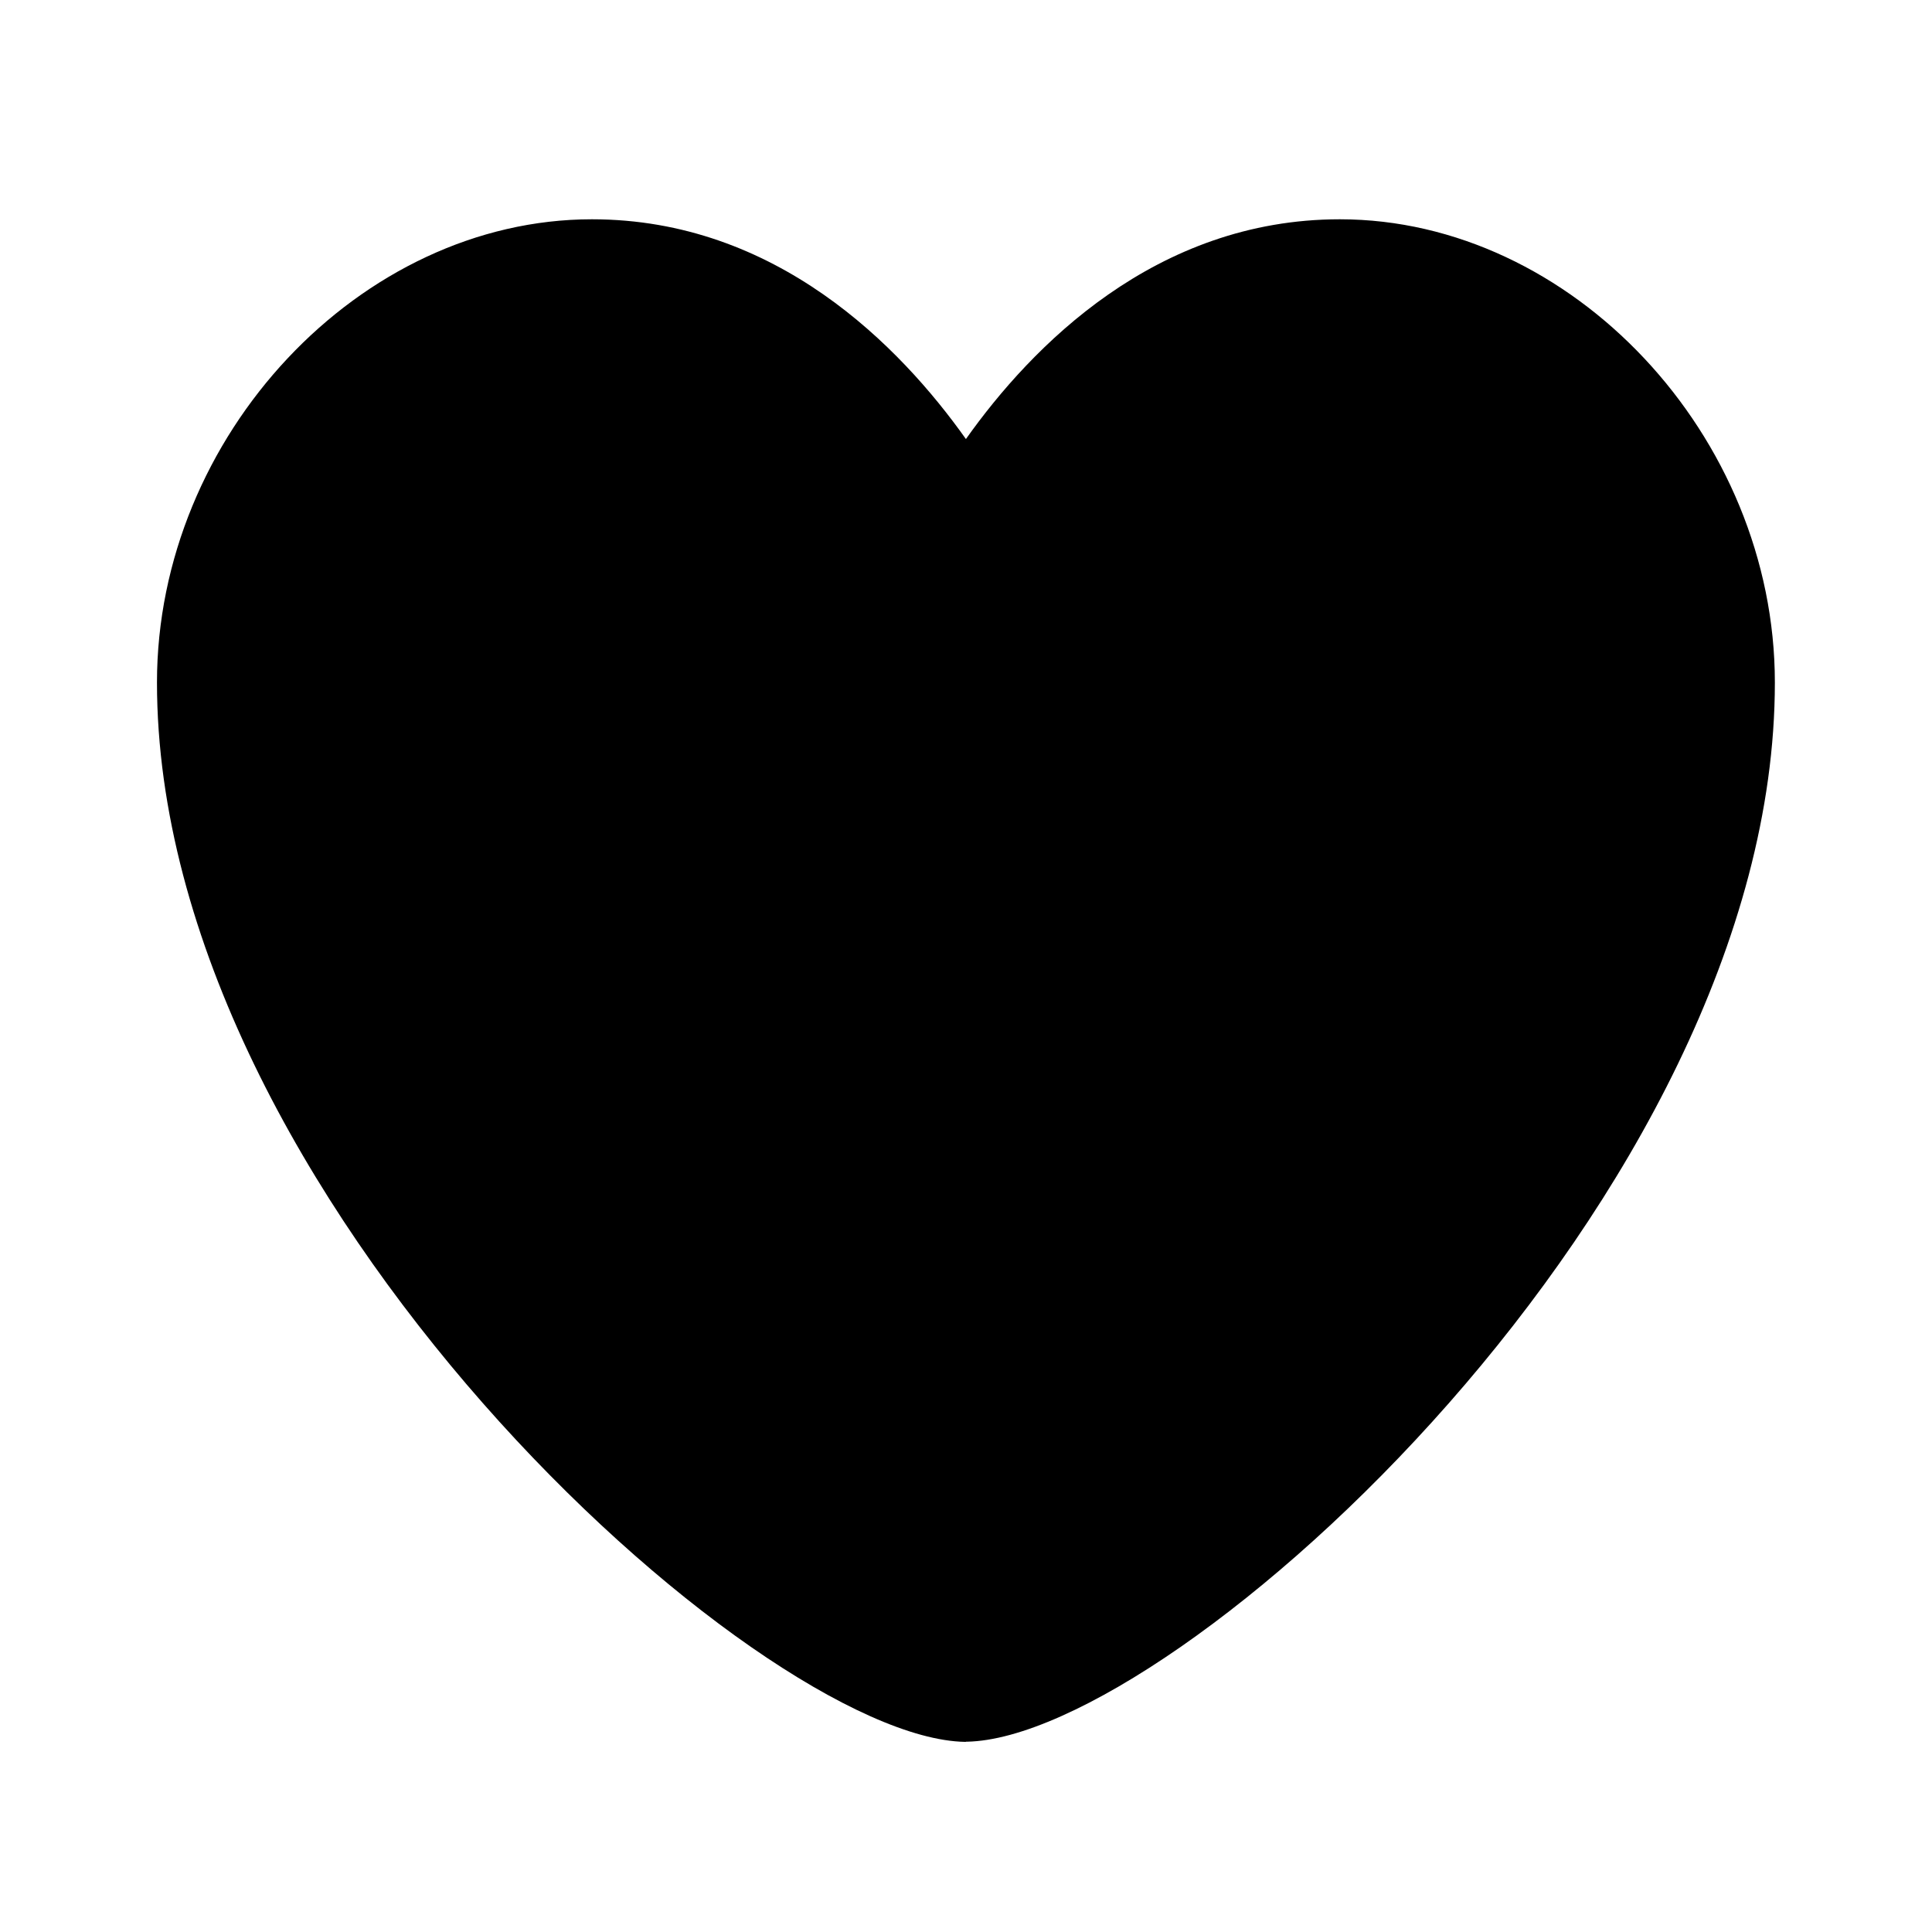
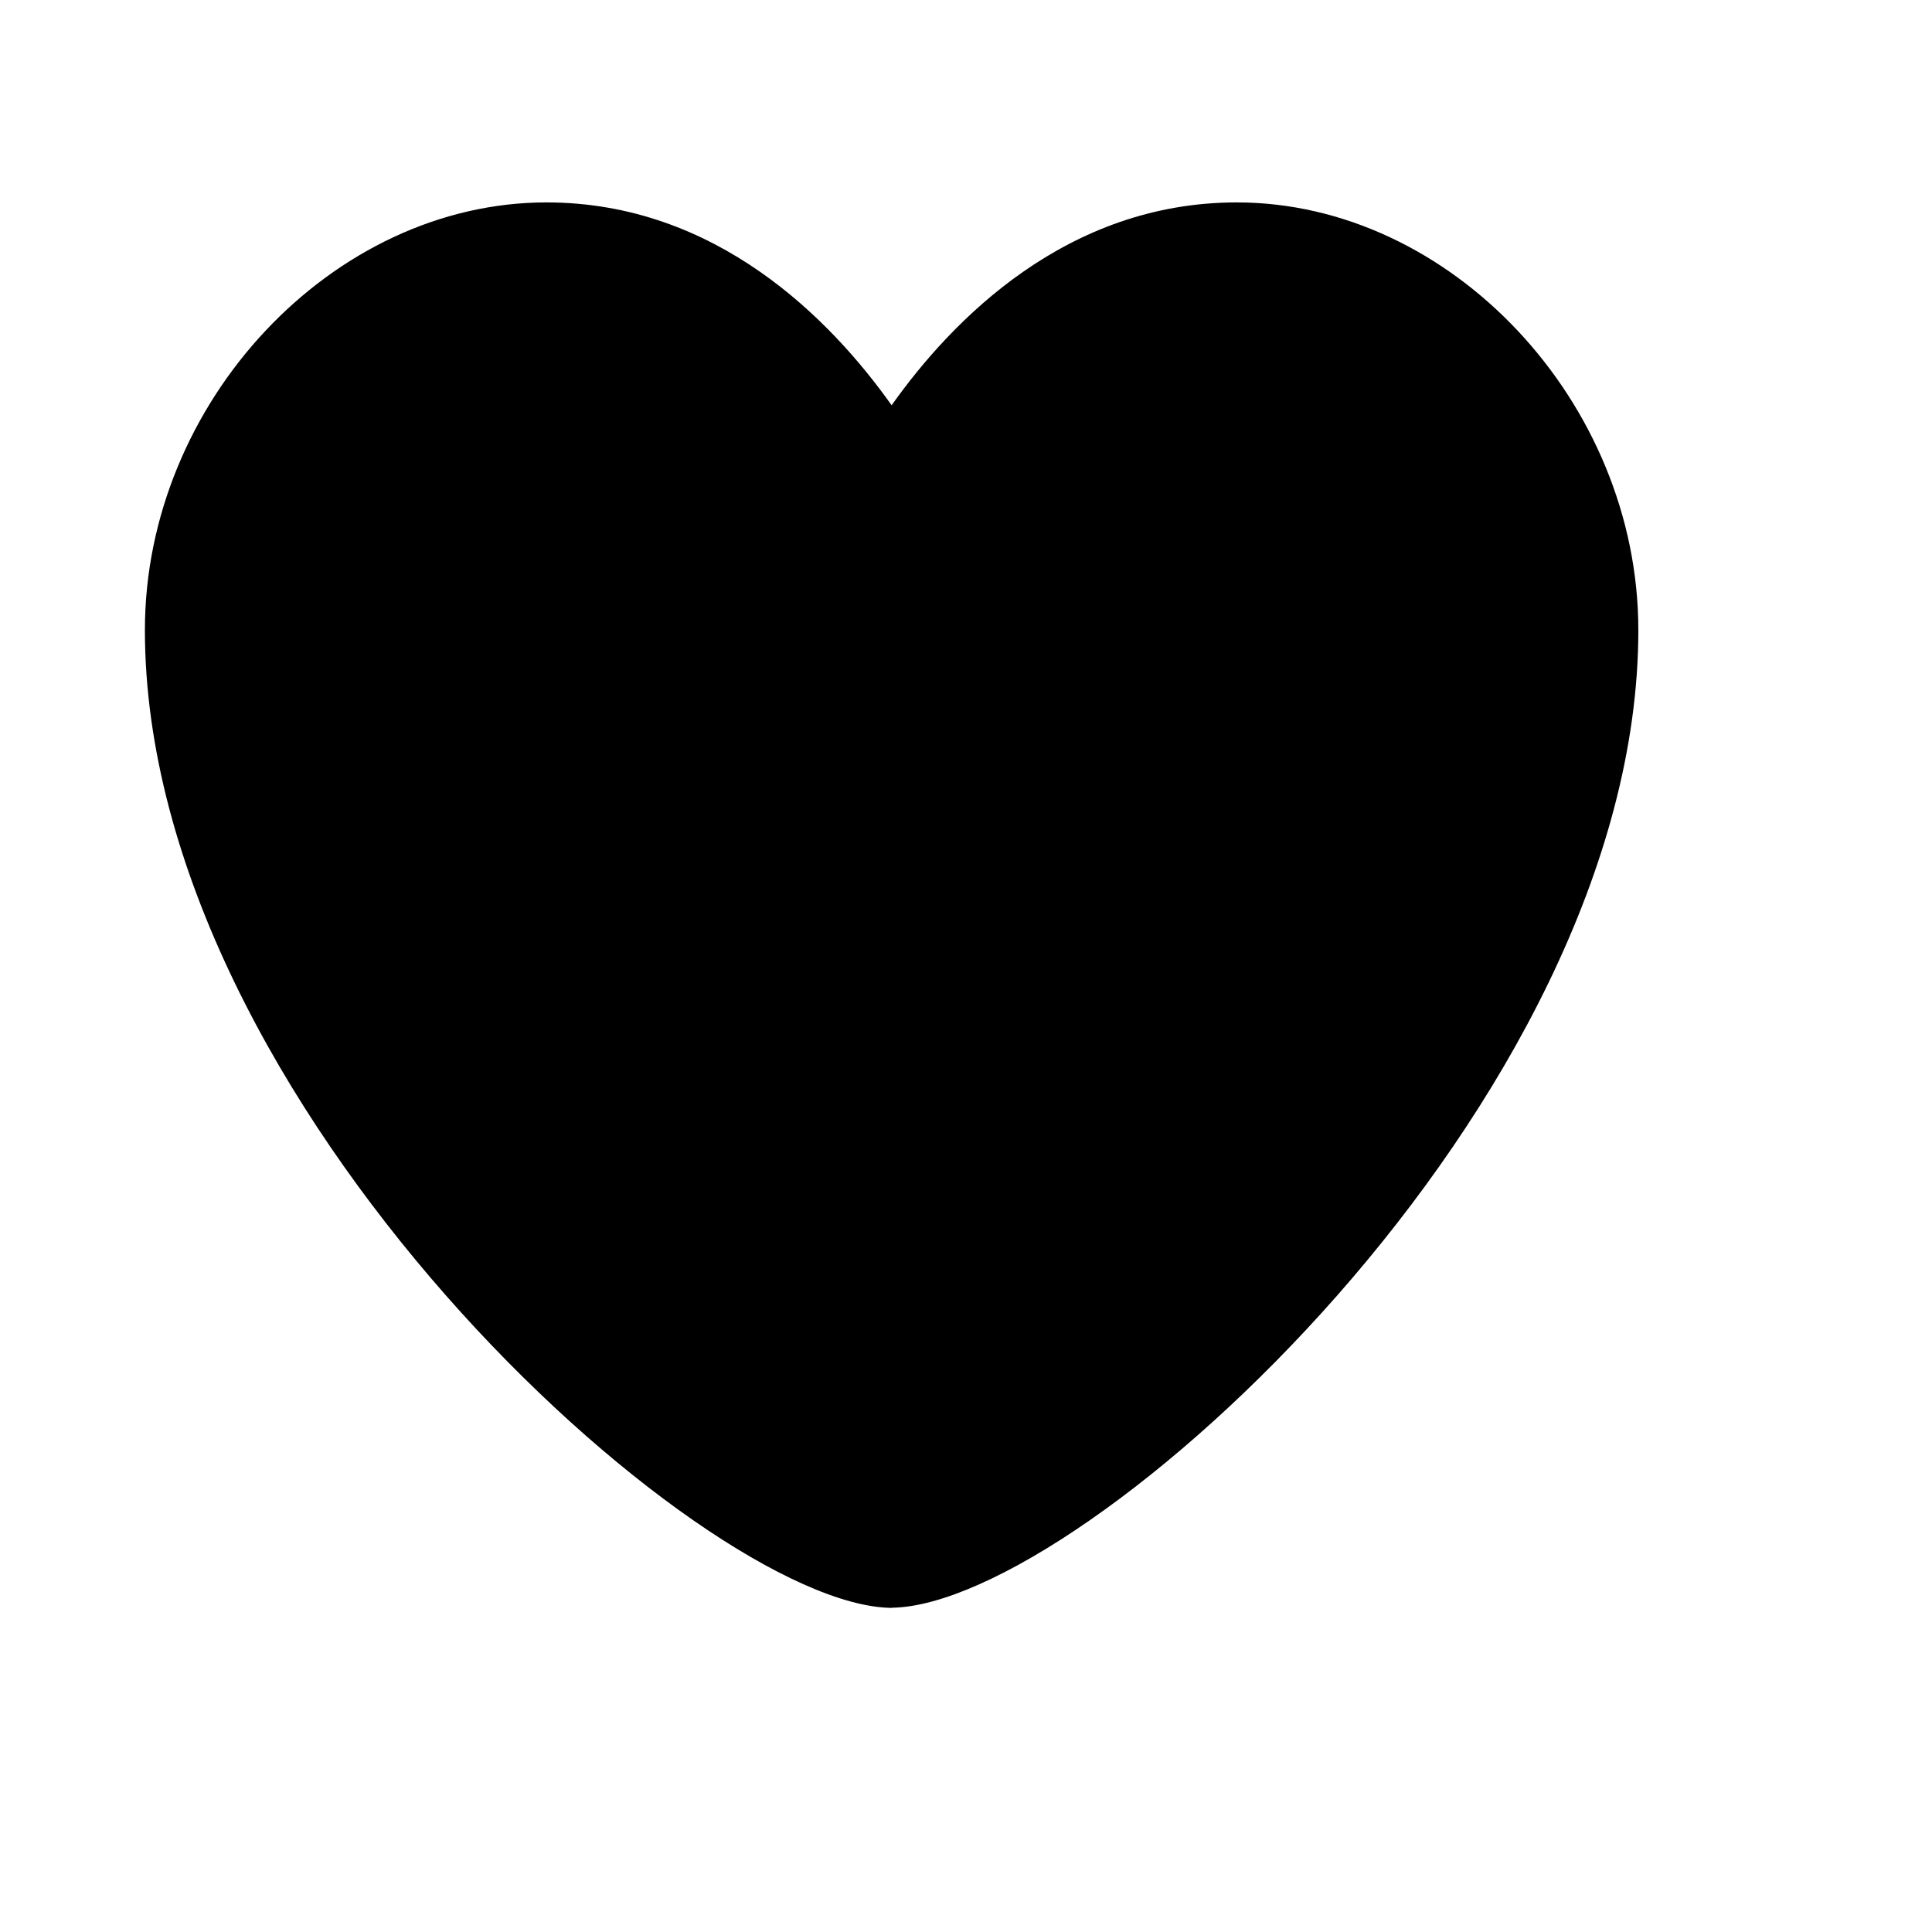
- <svg viewBox="0 0 24 24" aria-hidden="true">
+ <svg viewBox="0 0 26 26" aria-hidden="true">
  <g>
    <path d="M12 21.638h-.014C9.403 21.59 1.95 14.856 1.95 8.478c0-3.064 2.525-5.754 5.403-5.754 2.29 0 3.83 1.58 4.646 2.73.814-1.148 2.354-2.73 4.645-2.73 2.88 0 5.404 2.69 5.404 5.755 0 6.376-7.454 13.11-10.037 13.157H12z" />
  </g>
</svg>
